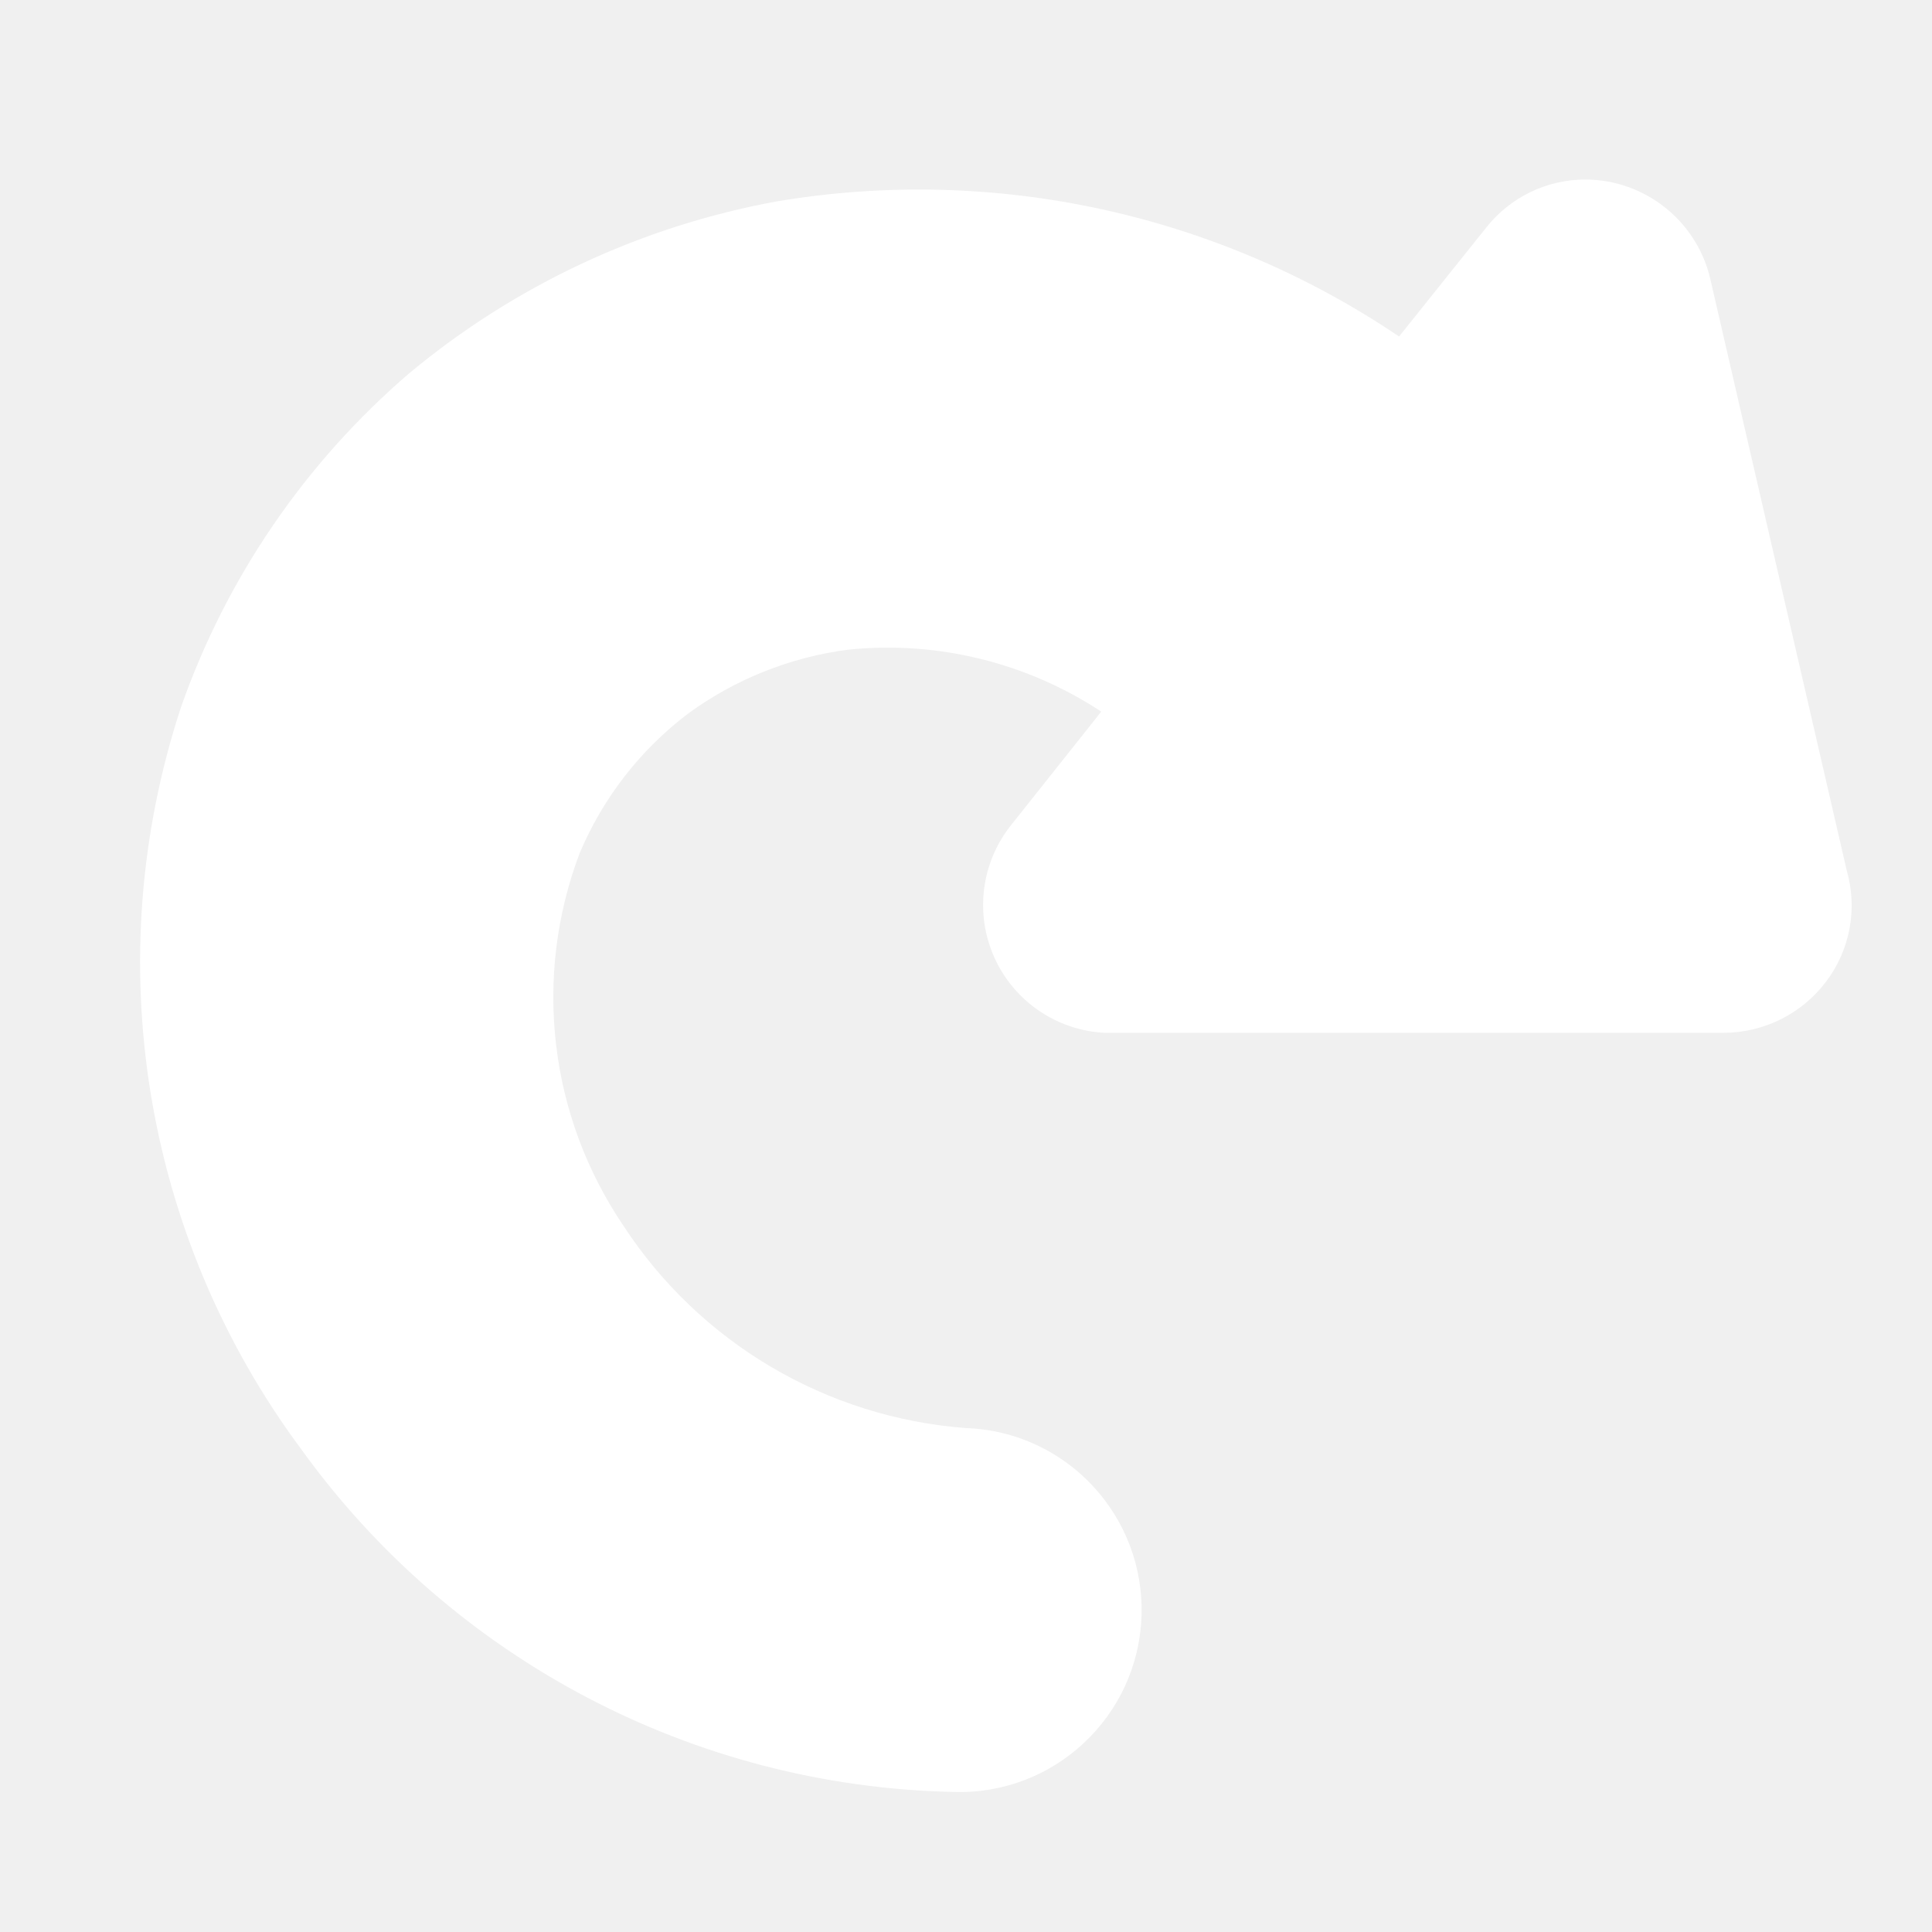
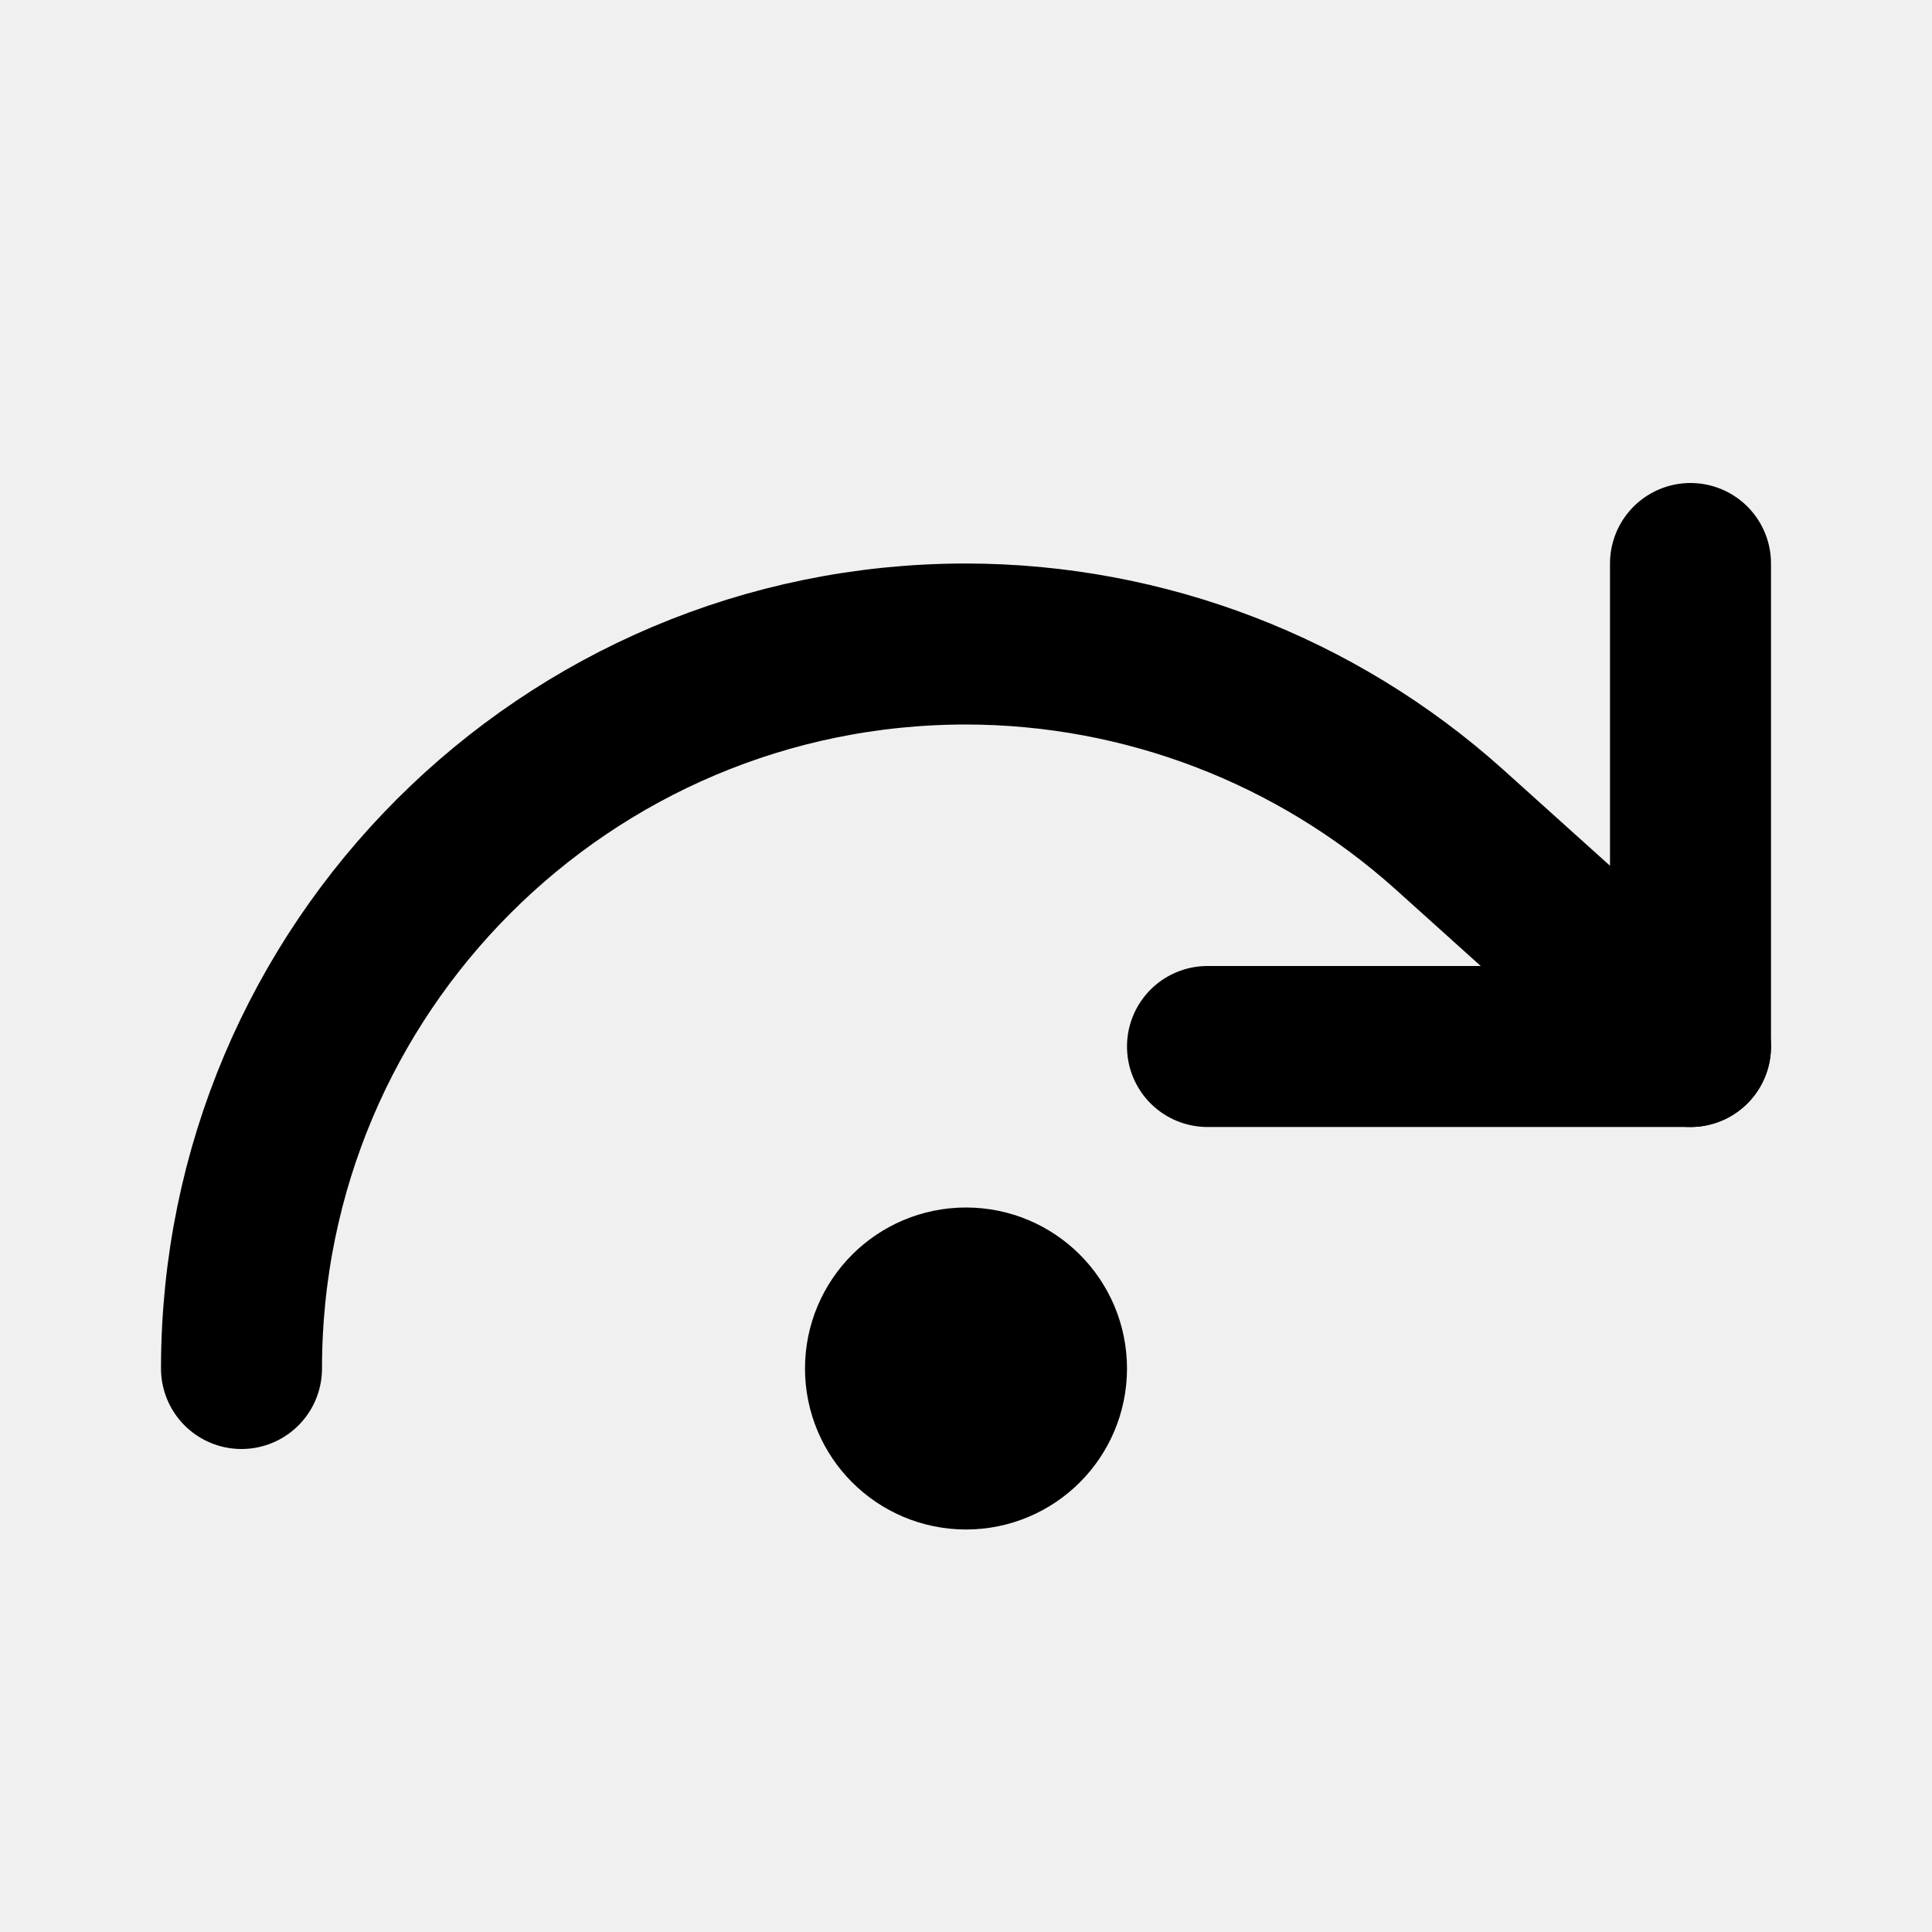
- <svg xmlns="http://www.w3.org/2000/svg" width="19" height="19" viewBox="0 0 24 24">
-   <path d="M22.68 12.2a1.6 1.6 0 0 1-1.27.63h-7.69a1.59 1.59 0 0 1-1.16-2.58l1.12-1.41a4.82 4.82 0 0 0-3.14-.77 4.31 4.31 0 0 0-2 .8A4.25 4.25 0 0 0 7.2 10.6a5.06 5.06 0 0 0 .54 4.62A5.58 5.58 0 0 0 12 17.74a2.26 2.26 0 0 1-.16 4.52A10.25 10.25 0 0 1 3.74 18a10.14 10.14 0 0 1-1.49-9.22 9.7 9.7 0 0 1 2.83-4.14A9.92 9.92 0 0 1 9.66 2.5a10.66 10.66 0 0 1 7.72 1.68l1.08-1.35a1.57 1.57 0 0 1 1.24-.6 1.6 1.6 0 0 1 1.54 1.21l1.7 7.37a1.57 1.57 0 0 1-.26 1.39Z" style="fill:#fff" />
-   <path d="M21.38 11.83h-7.61a.59.59 0 0 1-.43-1l1.75-2.19a5.9 5.9 0 0 0-4.7-1.58 5.07 5.07 0 0 0-4.11 3.17A6 6 0 0 0 7 15.77a6.51 6.51 0 0 0 5 2.92 1.31 1.31 0 0 1-.08 2.62 9.3 9.3 0 0 1-7.35-3.82 9.16 9.16 0 0 1-1.4-8.37A8.51 8.51 0 0 1 5.71 5.4a8.76 8.76 0 0 1 4.11-1.92 9.71 9.71 0 0 1 7.75 2.07l1.67-2.1a.59.59 0 0 1 1 .21L22 11.08a.59.59 0 0 1-.62.75Z" style="fill:#fff" />
+ <svg xmlns="http://www.w3.org/2000/svg" width="24" height="24" viewBox="0 0 24 24" fill="none" stroke="currentColor" stroke-width="2" stroke-linecap="round" stroke-linejoin="round" class="lucide lucide-redo-dot-icon lucide-redo-dot">
+   <circle cx="12" cy="17" r="1" />
+   <path d="M21 7v6h-6" />
+   <path d="M3 17a9 9 0 0 1 9-9 9 9 0 0 1 6 2.3l3 2.7" />
</svg>
